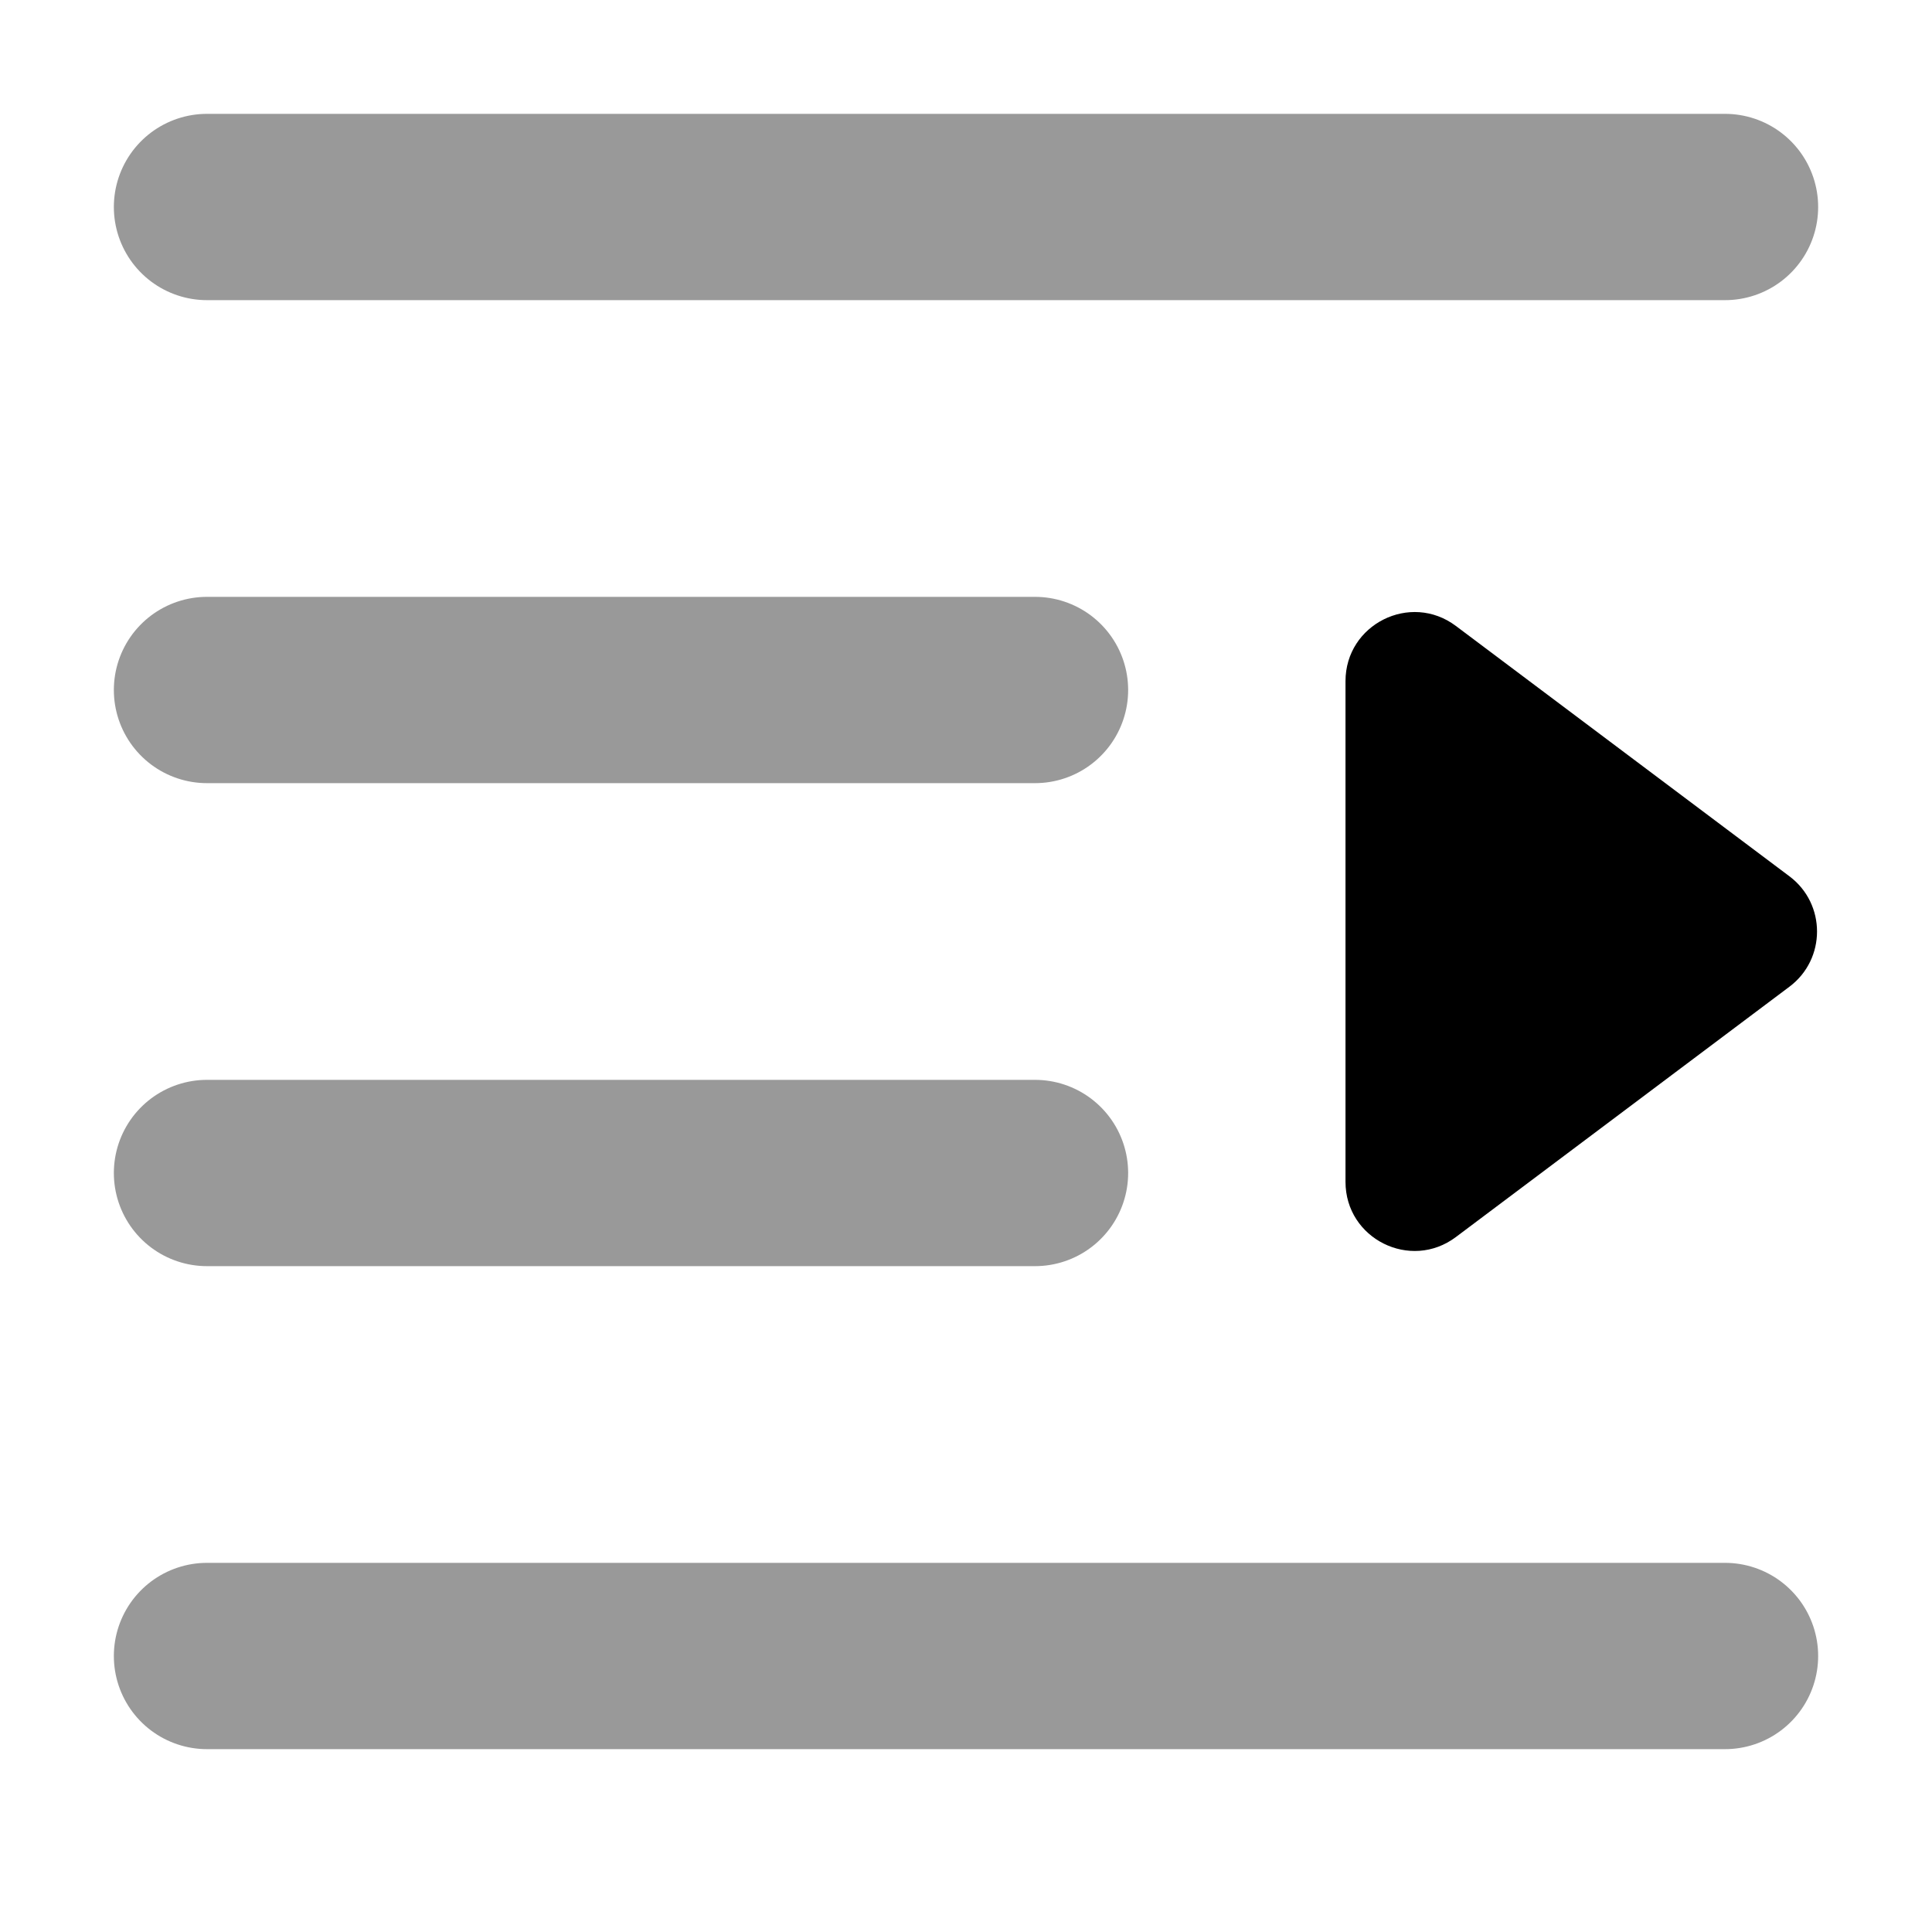
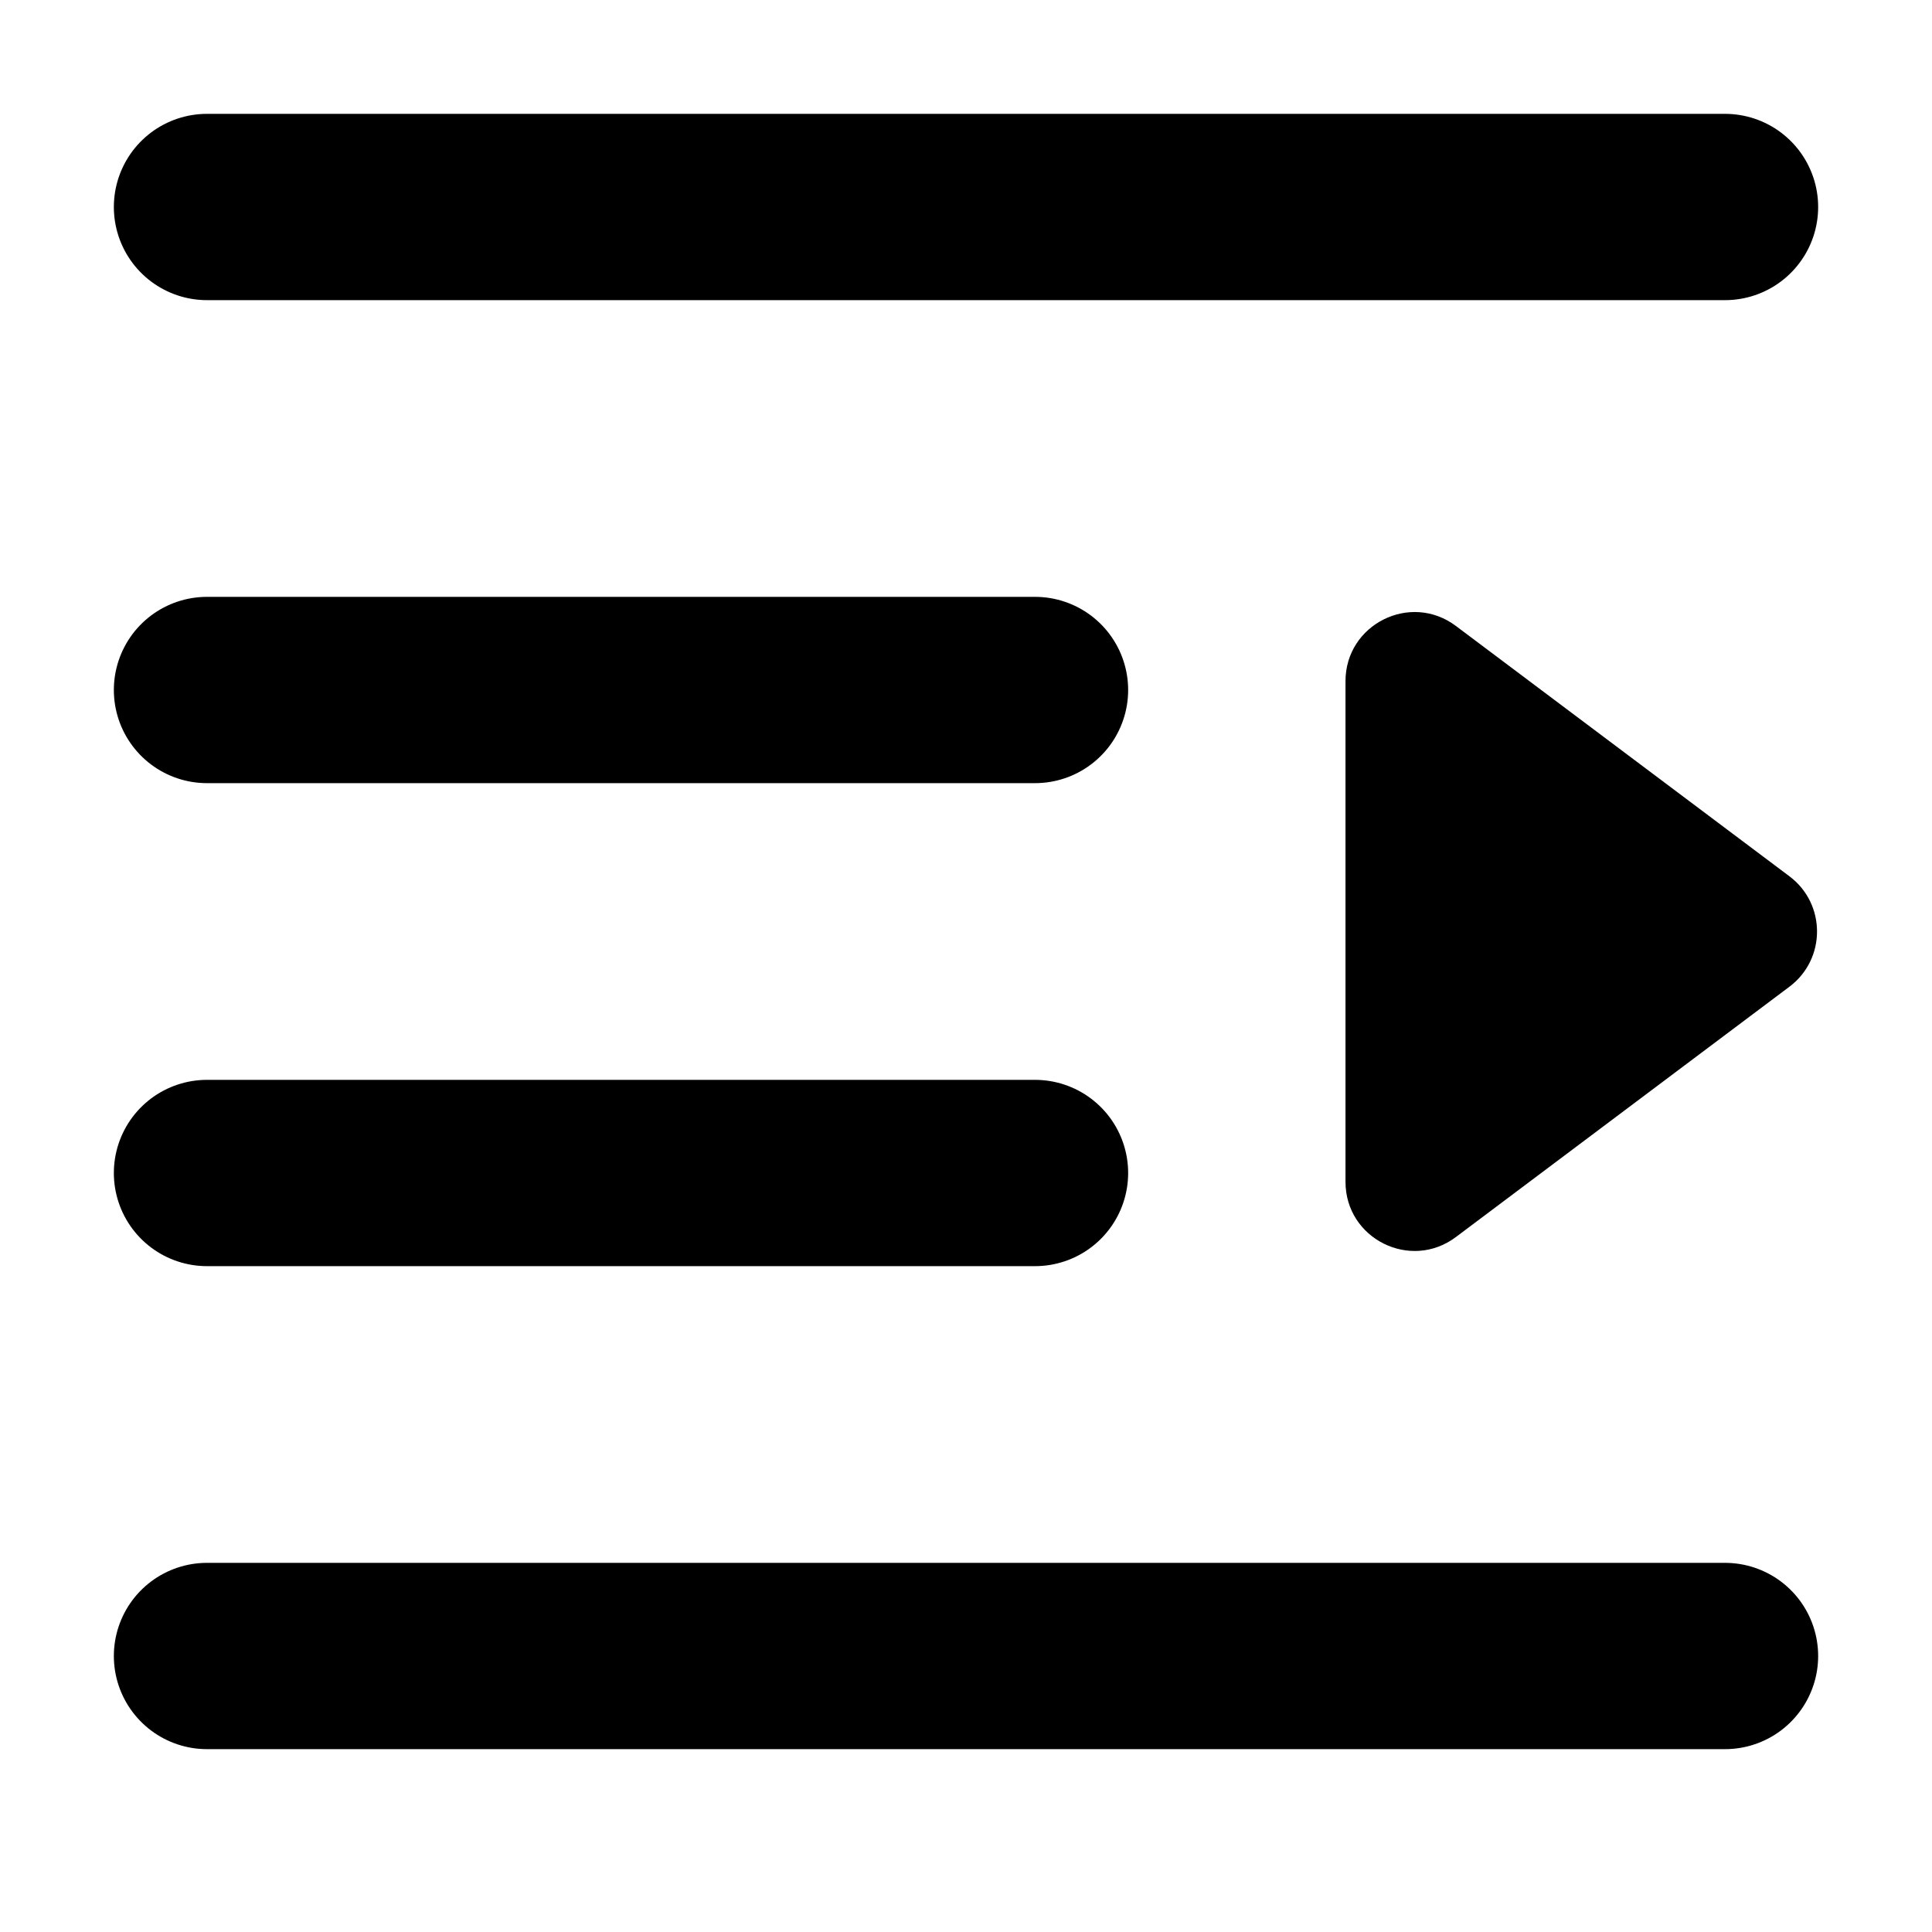
<svg xmlns="http://www.w3.org/2000/svg" width="28" height="28" viewBox="0 0 28 28" fill="none">
-   <path d="M3 3H25" stroke="#999999" stroke-width="2.7" stroke-linecap="round" />
-   <path d="M3 10H15" stroke="#999999" stroke-width="2.7" stroke-linecap="round" />
-   <path d="M3 17H15" stroke="#999999" stroke-width="2.7" stroke-linecap="round" />
-   <path d="M3 24H25" stroke="#999999" stroke-width="2.7" stroke-linecap="round" />
+   <path d="M3 3H25" stroke="currentColor" stroke-width="2.7" stroke-linecap="round" />
+   <path d="M3 10H15" stroke="currentColor" stroke-width="2.7" stroke-linecap="round" />
+   <path d="M3 17H15" stroke="currentColor" stroke-width="2.7" stroke-linecap="round" />
+   <path d="M3 24H25" stroke="currentColor" stroke-width="2.7" stroke-linecap="round" />
  <path d="M25.934 12.7C26.467 13.1 26.467 13.9 25.934 14.3L21.1 17.928C20.441 18.423 19.5 17.953 19.5 17.128V9.872C19.5 9.048 20.441 8.577 21.1 9.072L25.934 12.7Z" fill="currentColor" />
</svg>
